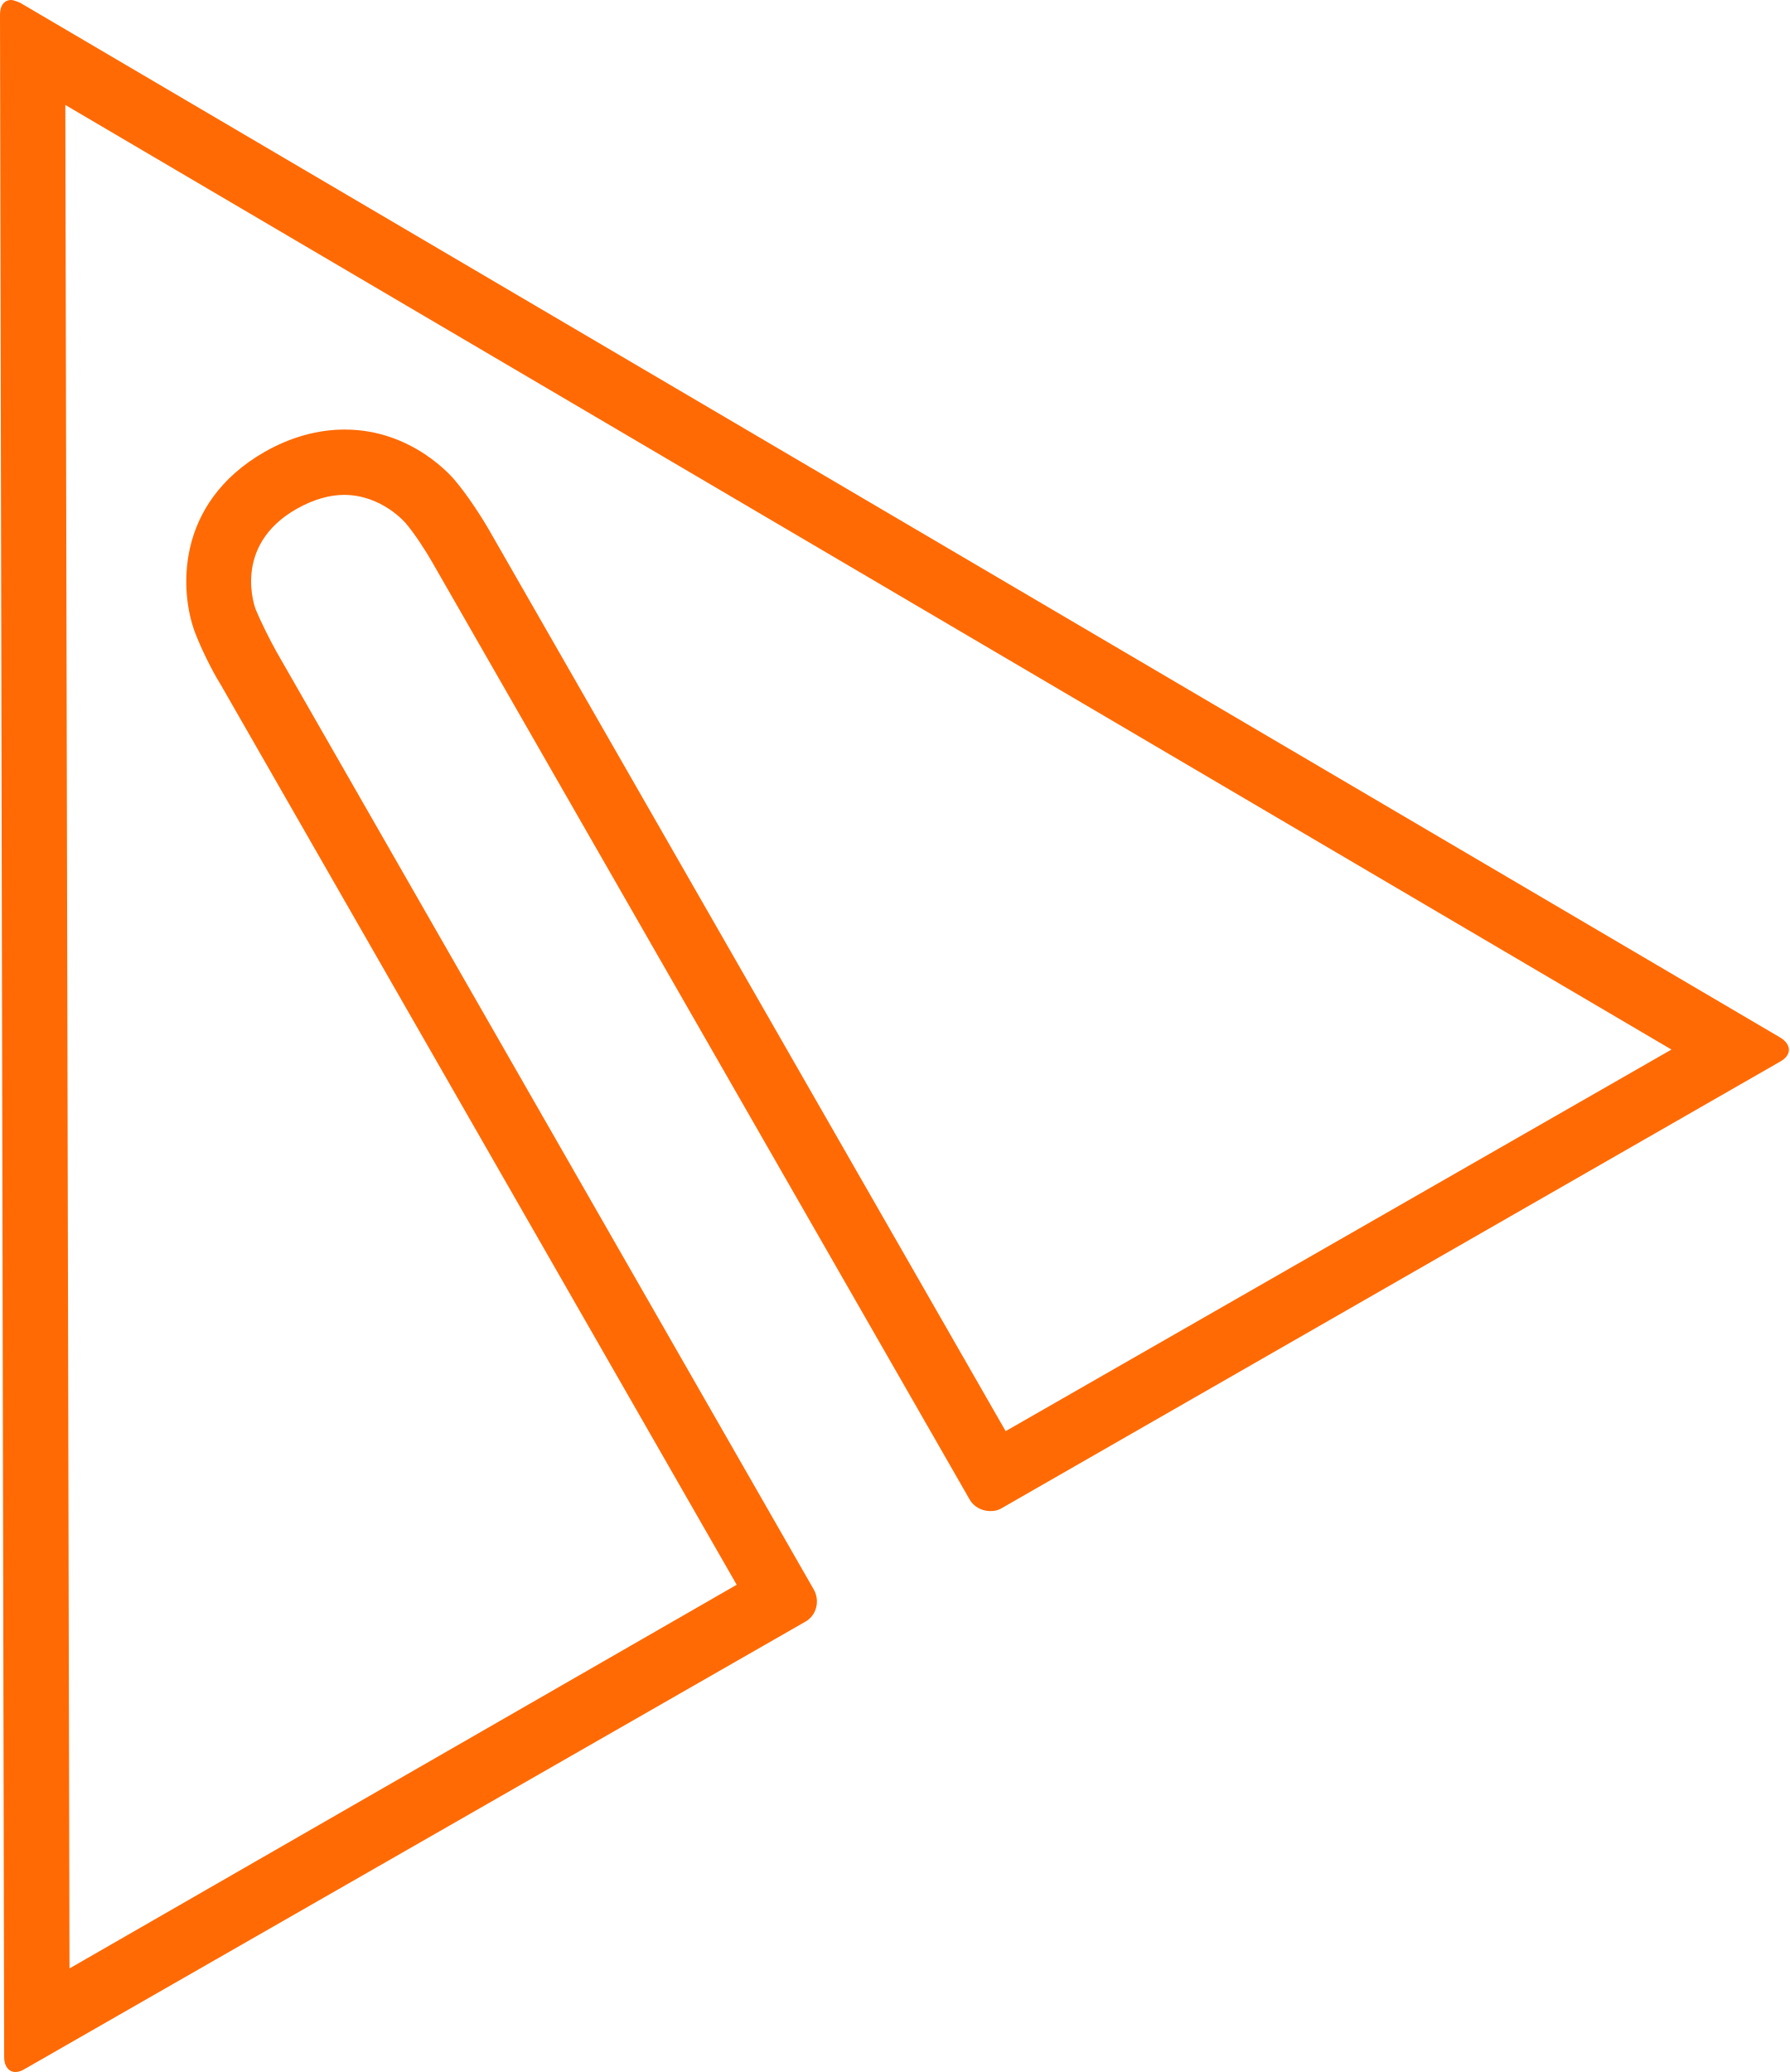
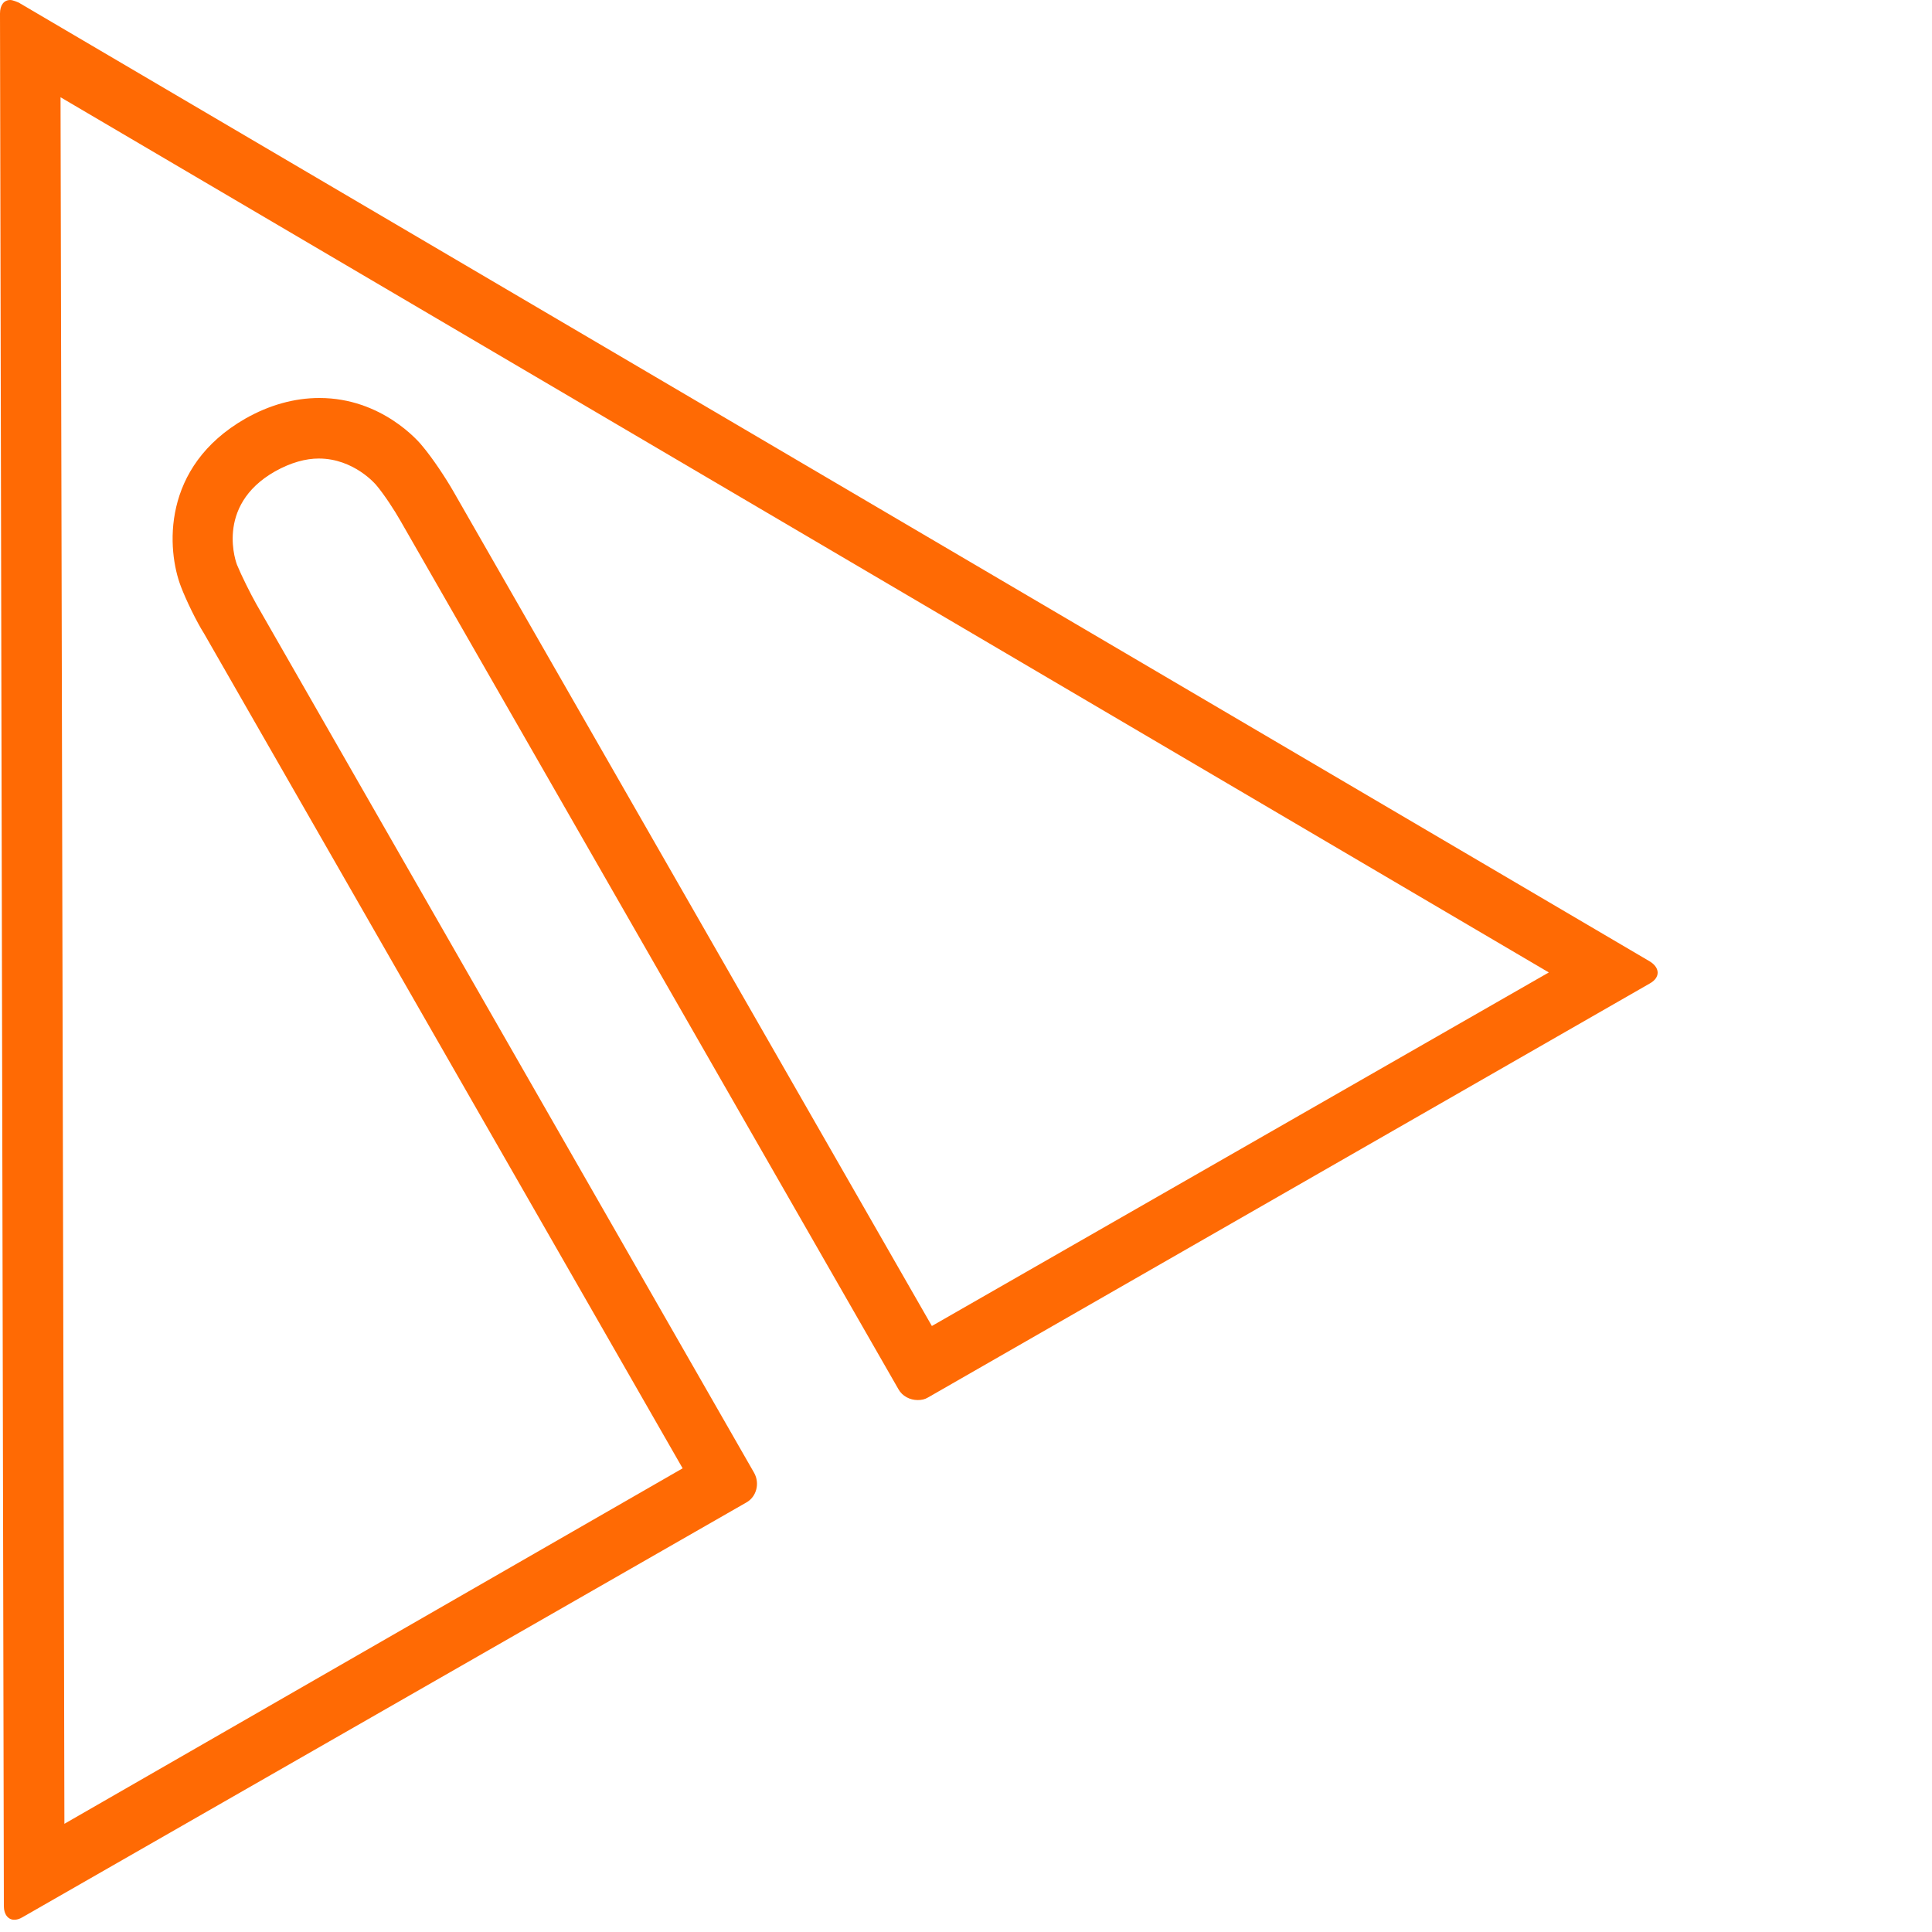
- <svg xmlns="http://www.w3.org/2000/svg" id="Layer_1" data-name="Layer 1" viewBox="0 0 25.75 29.81">
+ <svg xmlns="http://www.w3.org/2000/svg" viewBox="0 0 30 30" width="30" height="30">
  <defs>
    <style>
      .cls-1 {
        fill: #ff6a04;
        stroke-width: 0px;
      }
    </style>
  </defs>
  <path class="cls-1" d="m.94,1.51l23.11,13.59-9.58,5.49L7.04,7.63c-.12-.21-.32-.51-.47-.69-.06-.08-.64-.76-1.61-.76-.39,0-.78.11-1.15.32-1.31.75-1.22,2.04-1,2.61.08.21.24.54.36.73l7.43,12.96L1,28.32l-.06-26.81M.16,0C.06,0,0,.08,0,.21l.06,29.39c0,.13.07.21.16.21.04,0,.08-.01.13-.04l11.24-6.44c.16-.09.21-.3.12-.46L3.98,9.38c-.09-.16-.23-.44-.3-.61,0,0-.36-.91.59-1.45.25-.14.48-.2.68-.2.55,0,.89.41.89.41.12.14.29.4.38.56l7.73,13.48c.06.11.18.17.3.17.06,0,.11-.01.16-.04l11.21-6.43c.16-.09.16-.24,0-.34L.29.04S.2,0,.16,0H.16Z" />
</svg>
